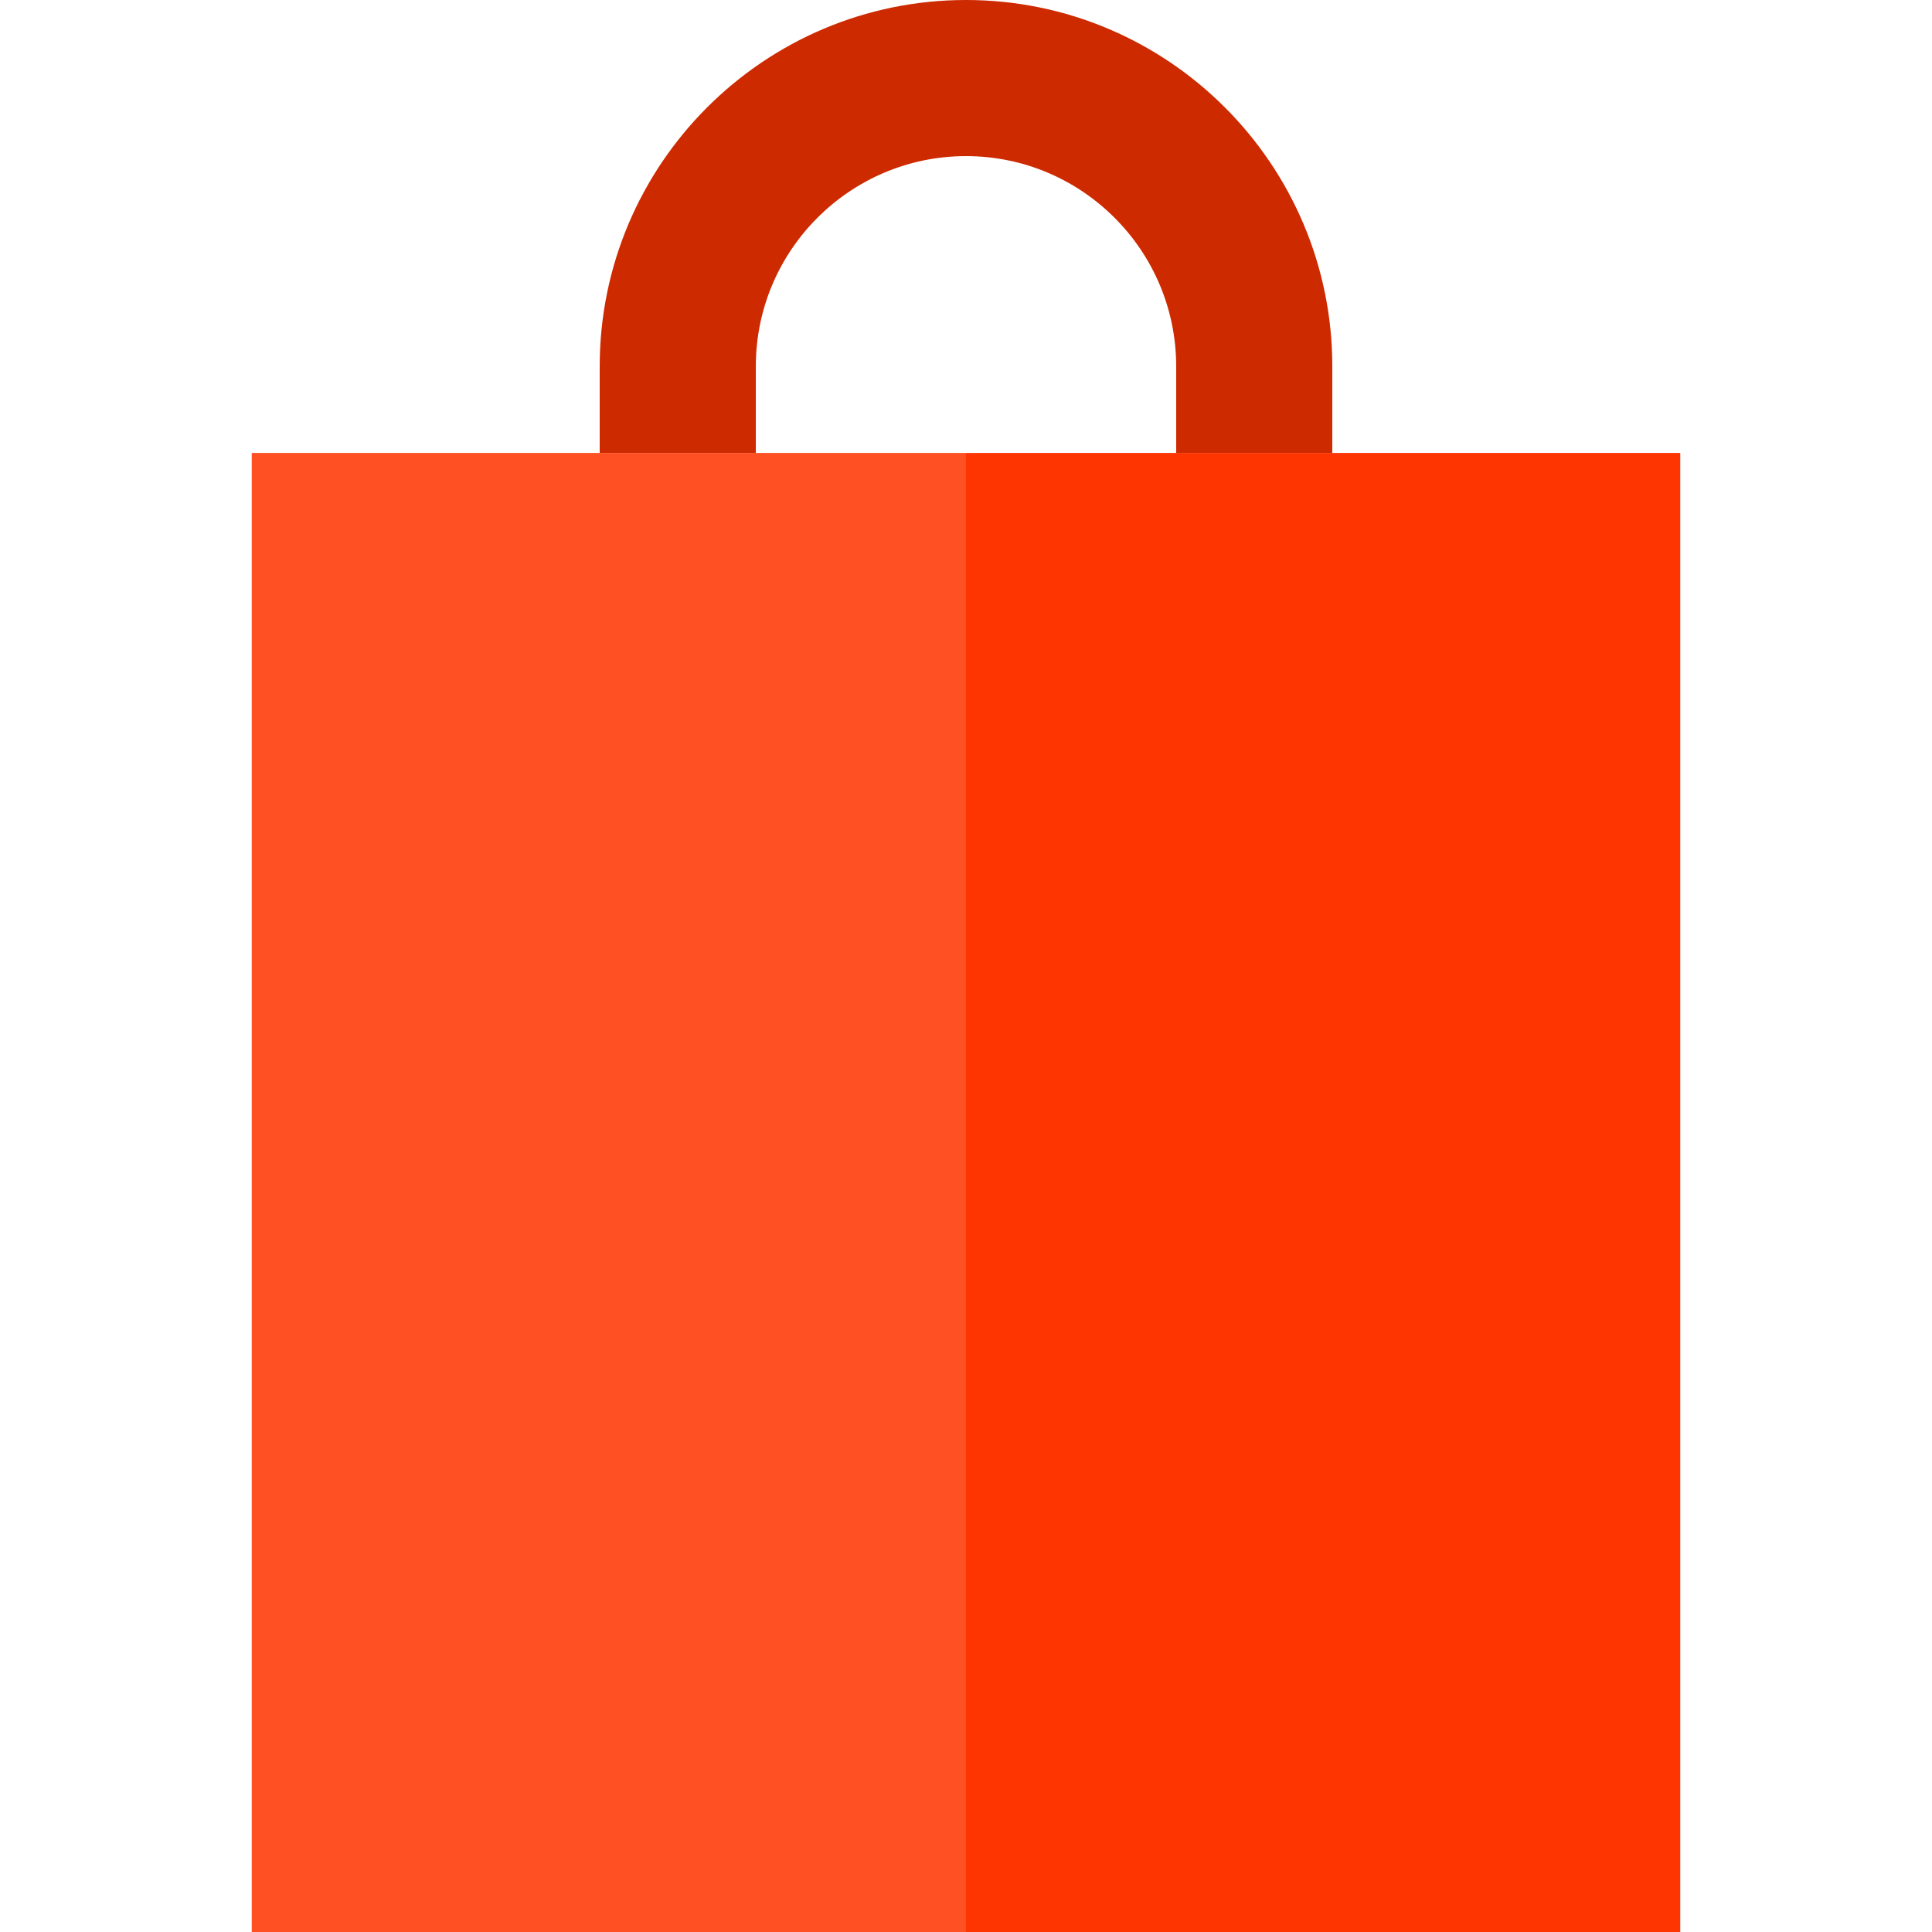
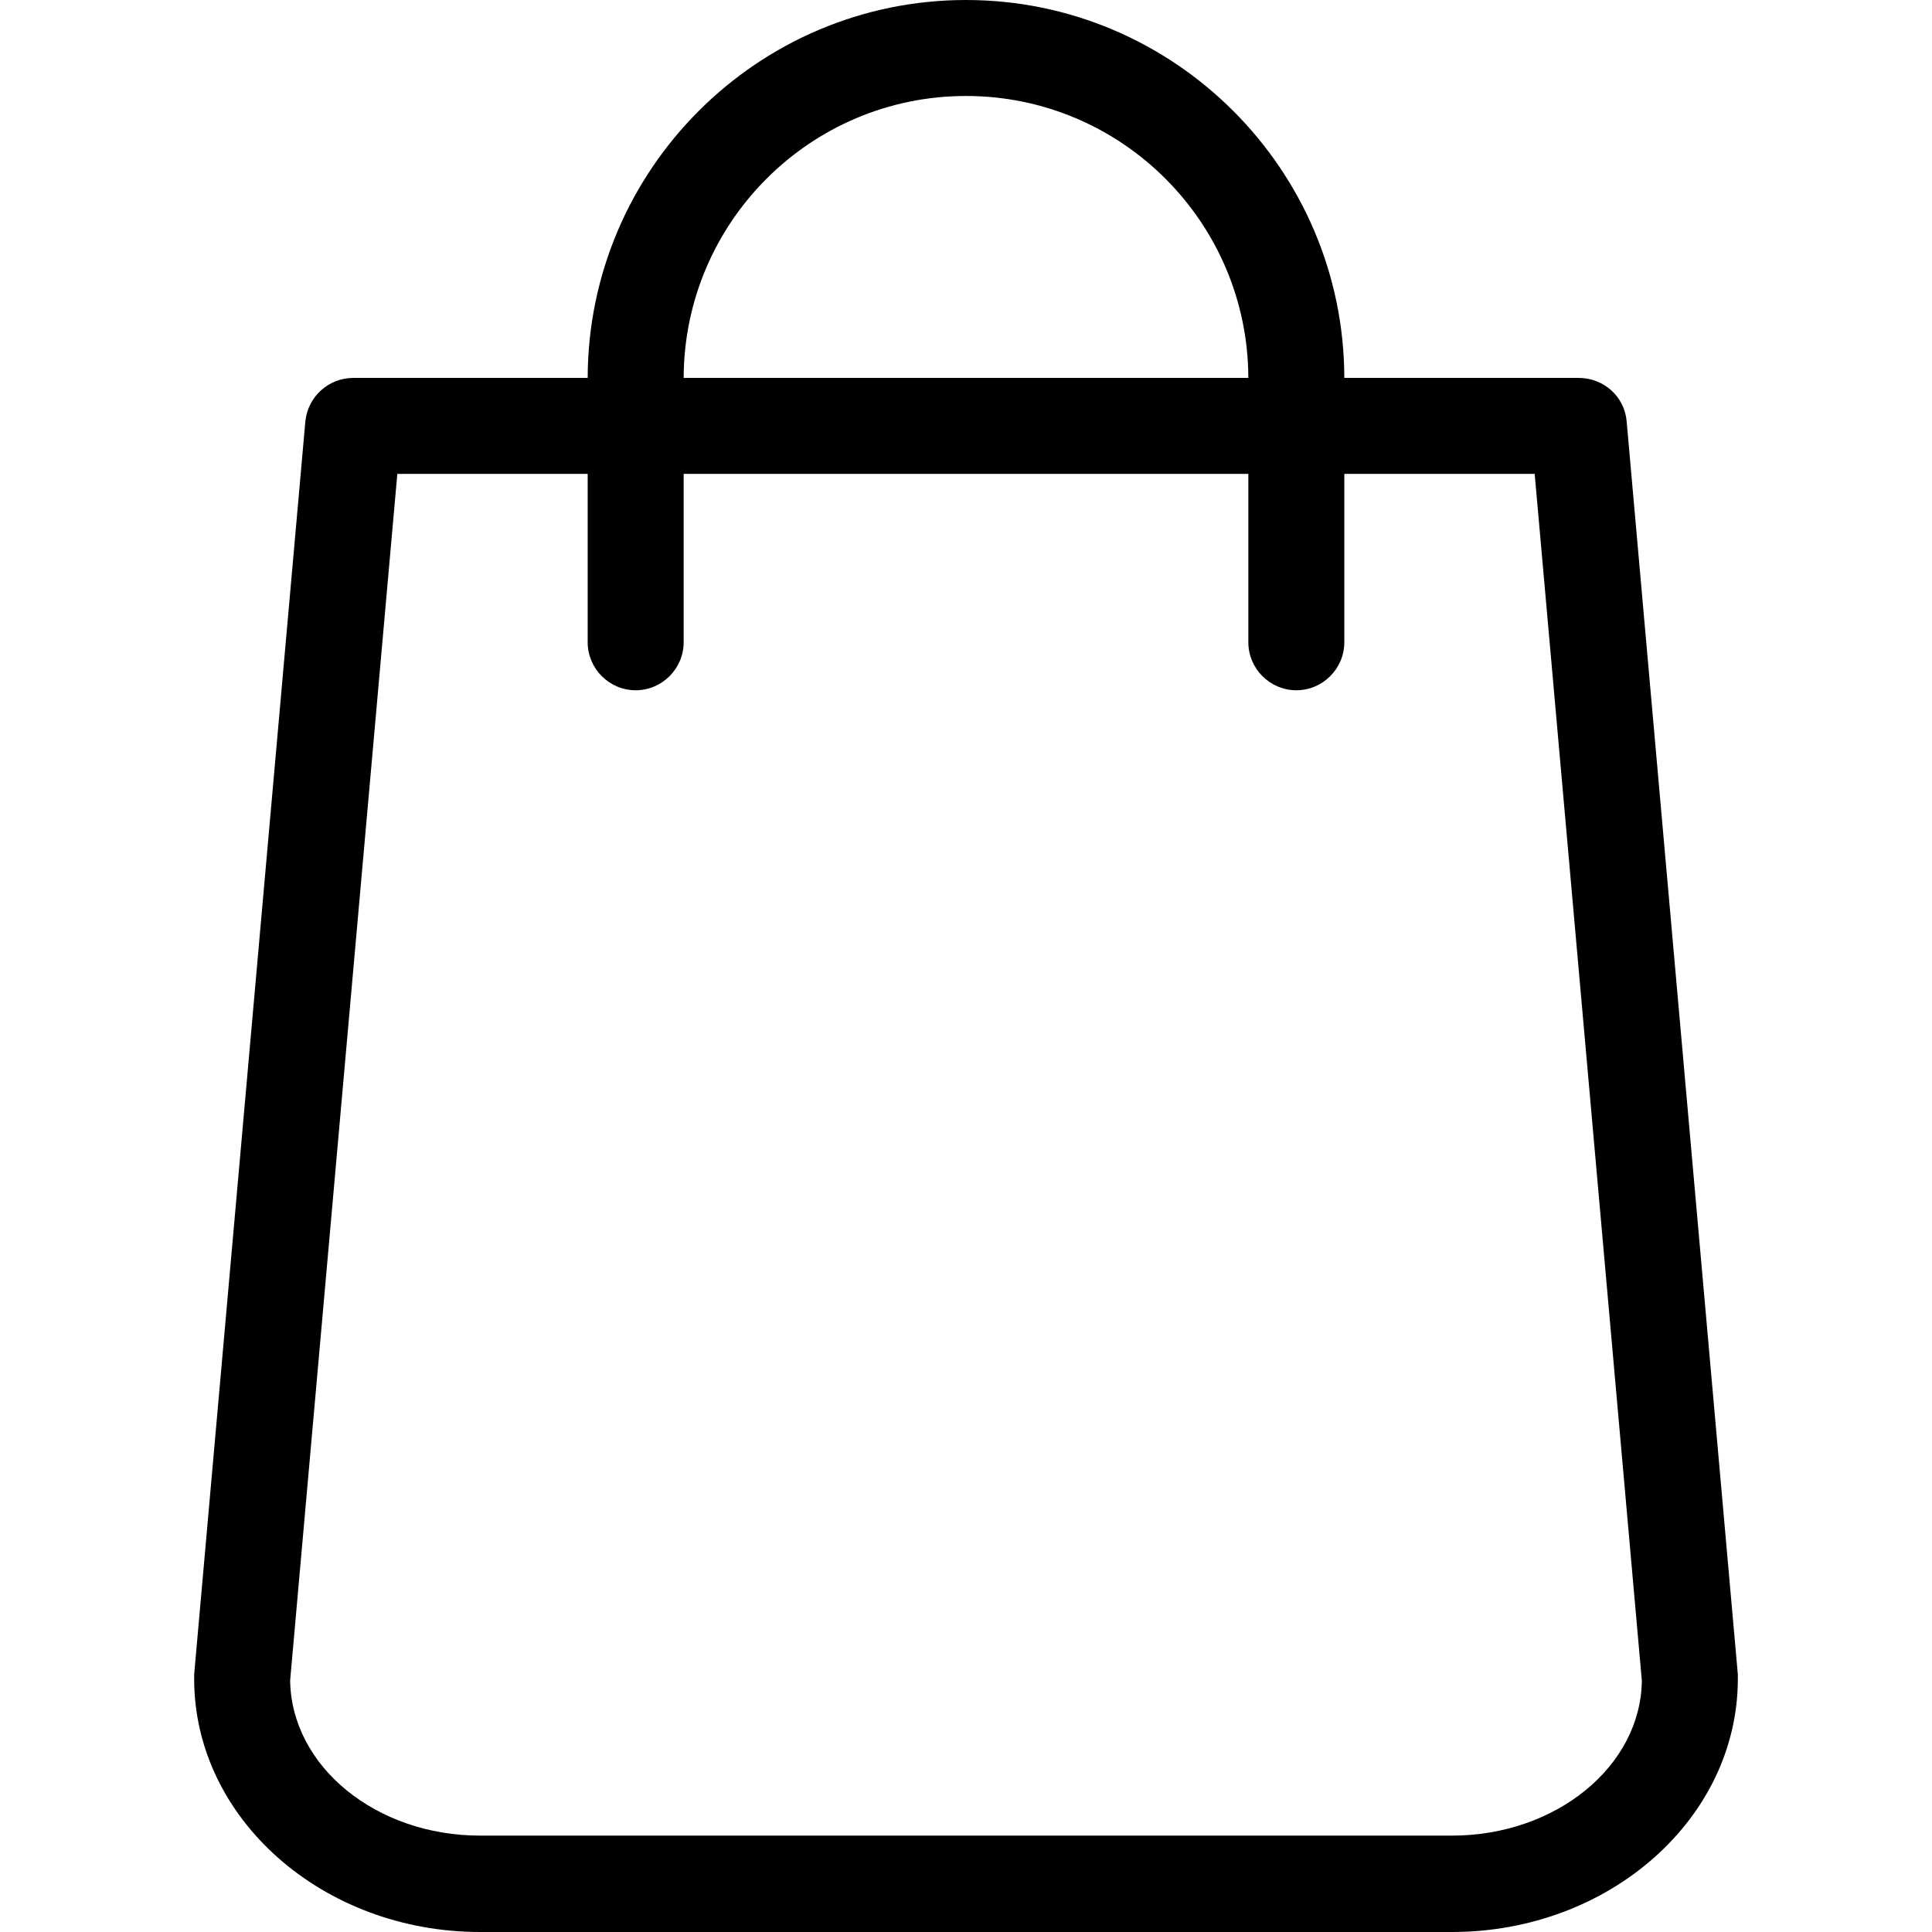
- <svg xmlns="http://www.w3.org/2000/svg" version="1.1" id="Layer_1" x="0px" y="0px" viewBox="0 0 495 495" style="enable-background:new 0 0 495 495;" xml:space="preserve">
+ <svg xmlns="http://www.w3.org/2000/svg" version="1.1" id="Capa_1" x="0px" y="0px" viewBox="0 0 483.1 483.1" style="enable-background:new 0 0 483.1 483.1;" xml:space="preserve">
  <g>
-     <path style="fill:#CD2A00;" d="M193.65,93.85c0-29.693,24.157-53.85,53.85-53.85c29.692,0,53.85,24.157,53.85,53.85v22.2h40v-22.2   C341.35,42.101,299.249,0,247.5,0s-93.85,42.101-93.85,93.85v22.2h40V93.85z" />
-     <polygon style="fill:#FF5023;" points="193.65,116.05 153.65,116.05 64.5,116.05 64.5,495 247.5,495 247.5,116.05  " />
-     <polygon style="fill:#FF3501;" points="341.35,116.05 301.35,116.05 247.5,116.05 247.5,495 430.5,495 430.5,116.05  " />
+     <path d="M434.55,418.7l-27.8-313.3c-0.5-6.2-5.7-10.9-12-10.9h-58.6c-0.1-52.1-42.5-94.5-94.6-94.5s-94.5,42.4-94.6,94.5h-58.6   c-6.2,0-11.4,4.7-12,10.9l-27.8,313.3c0,0.4,0,0.7,0,1.1c0,34.9,32.1,63.3,71.5,63.3h243c39.4,0,71.5-28.4,71.5-63.3   C434.55,419.4,434.55,419.1,434.55,418.7z M241.55,24c38.9,0,70.5,31.6,70.6,70.5h-141.2C171.05,55.6,202.65,24,241.55,24z    M363.05,459h-243c-26,0-47.2-17.3-47.5-38.8l26.8-301.7h47.6v42.1c0,6.6,5.4,12,12,12s12-5.4,12-12v-42.1h141.2v42.1   c0,6.6,5.4,12,12,12s12-5.4,12-12v-42.1h47.6l26.8,301.8C410.25,441.7,389.05,459,363.05,459z" />
  </g>
  <g>
</g>
  <g>
</g>
  <g>
</g>
  <g>
</g>
  <g>
</g>
  <g>
</g>
  <g>
</g>
  <g>
</g>
  <g>
</g>
  <g>
</g>
  <g>
</g>
  <g>
</g>
  <g>
</g>
  <g>
</g>
  <g>
</g>
</svg>
